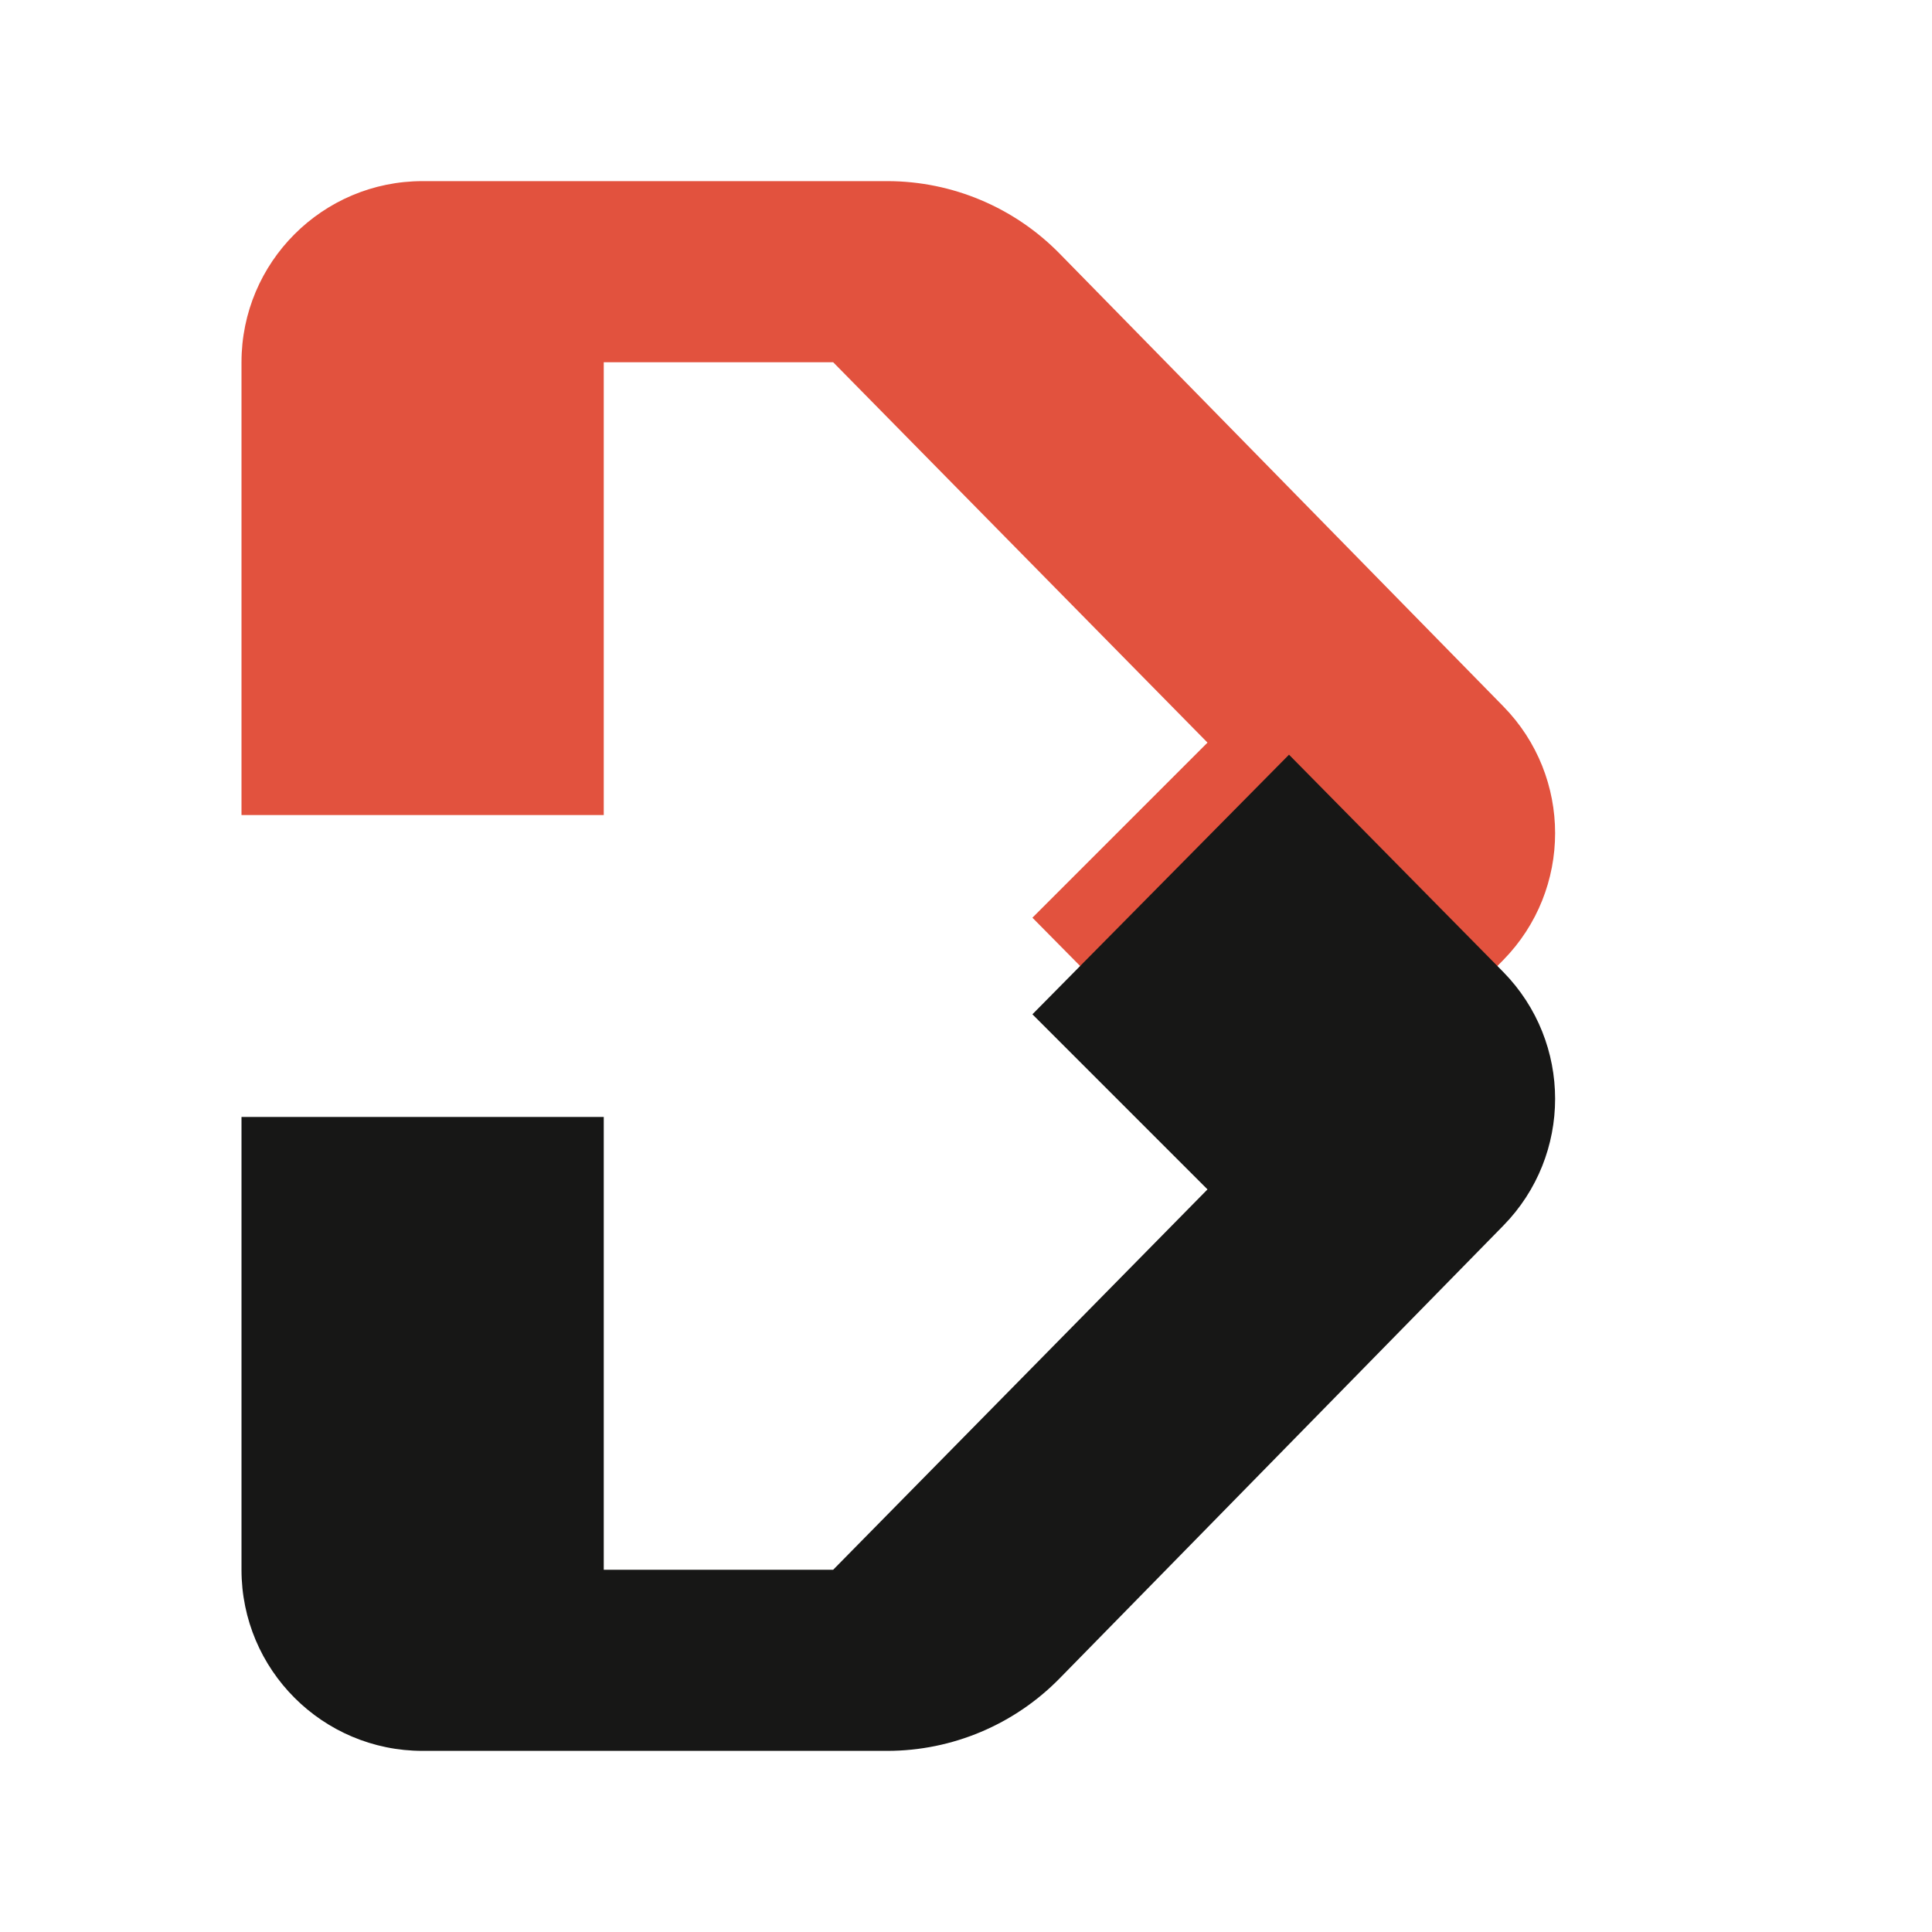
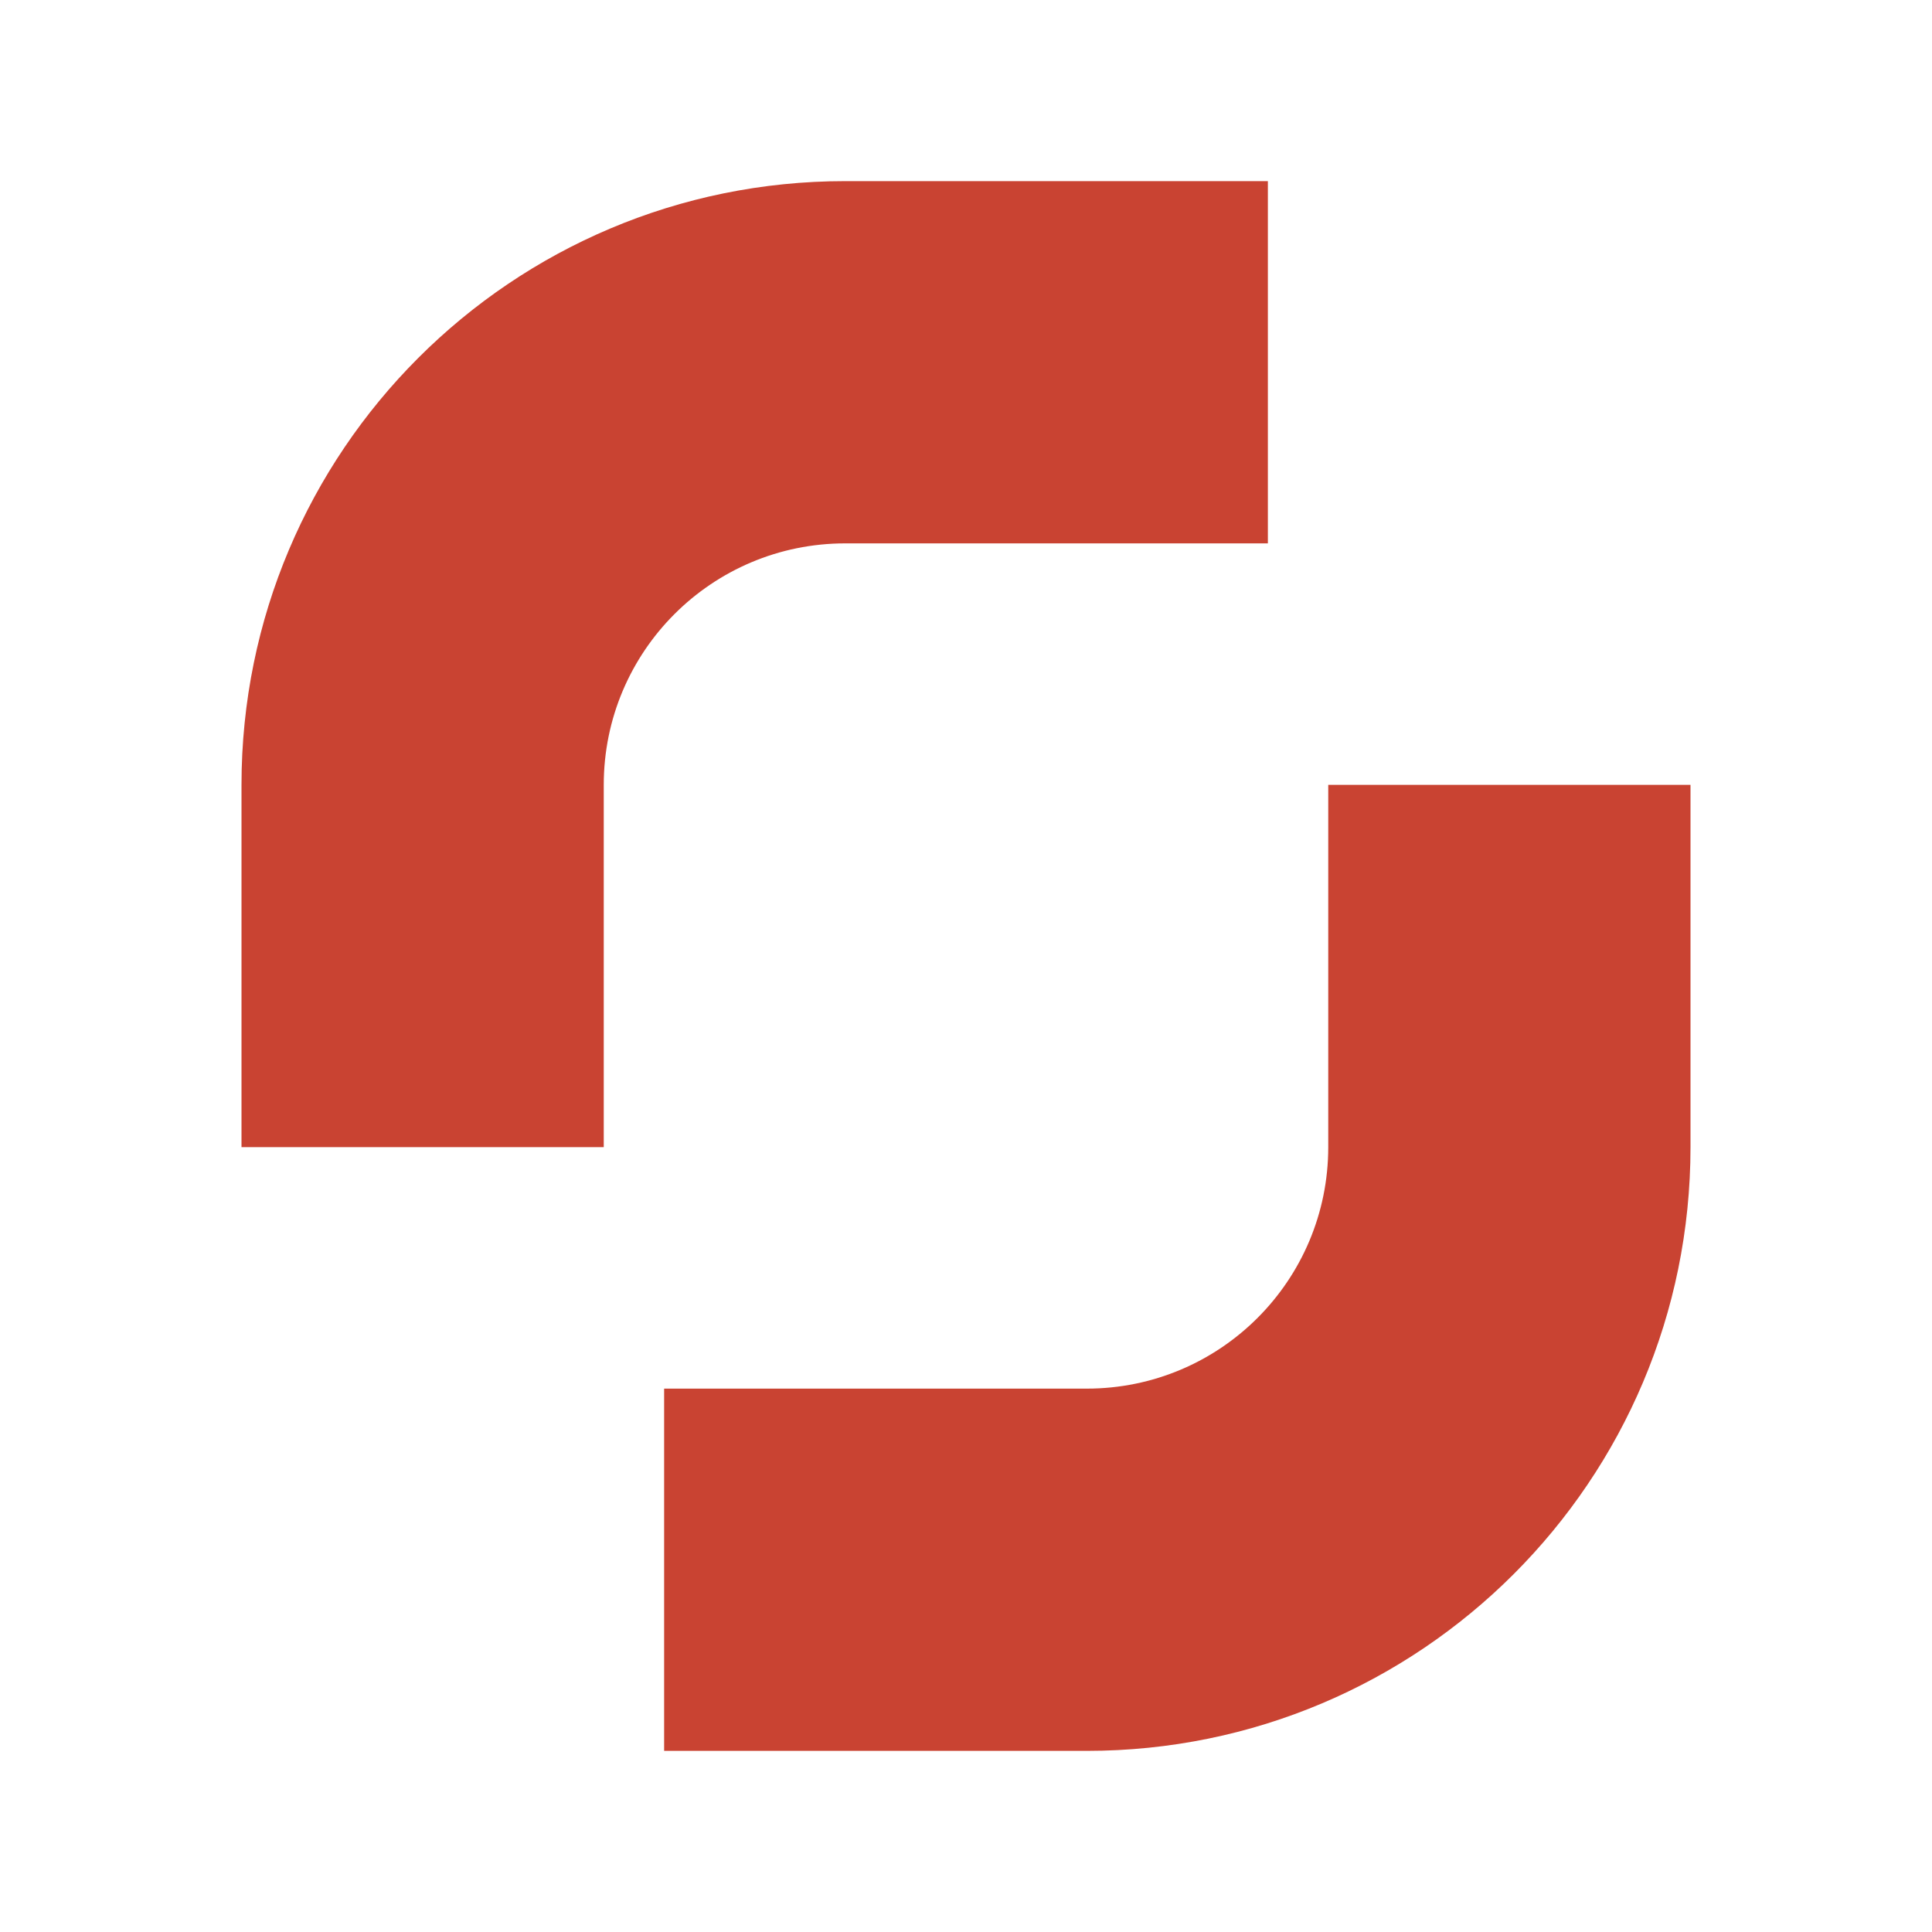
<svg xmlns="http://www.w3.org/2000/svg" viewBox="0 0 64 64" role="img" aria-labelledby="title">
-   <path fill="#E2523E" d="M8 12a6 6 0 0 1 6-6h15.4a8 8 0 0 1 5.7 2.4l14.7 15a6 6 0 0 1 0 8.4l-7.1 7.2-8.5-8.6 5.8-5.8L27.6 12H20v15H8V12Z" />
-   <path fill="#171716" d="M8 37h12v15h7.6L40 39.4l-5.8-5.8 8.5-8.6 7.1 7.2a6 6 0 0 1 0 8.4l-14.7 15a8 8 0 0 1-5.7 2.4H14a6 6 0 0 1-6-6V37Z" />
+   <path fill="#C94332" d="M8 38V26C8 14.95 16.95 6 28 6H42V18H28C23.58 18 20 21.58 20 26V38Z M56 26V38C56 49.05 47.05 58 36 58H22V46H36C40.42 46 44 42.42 44 38V26Z" />
</svg>
